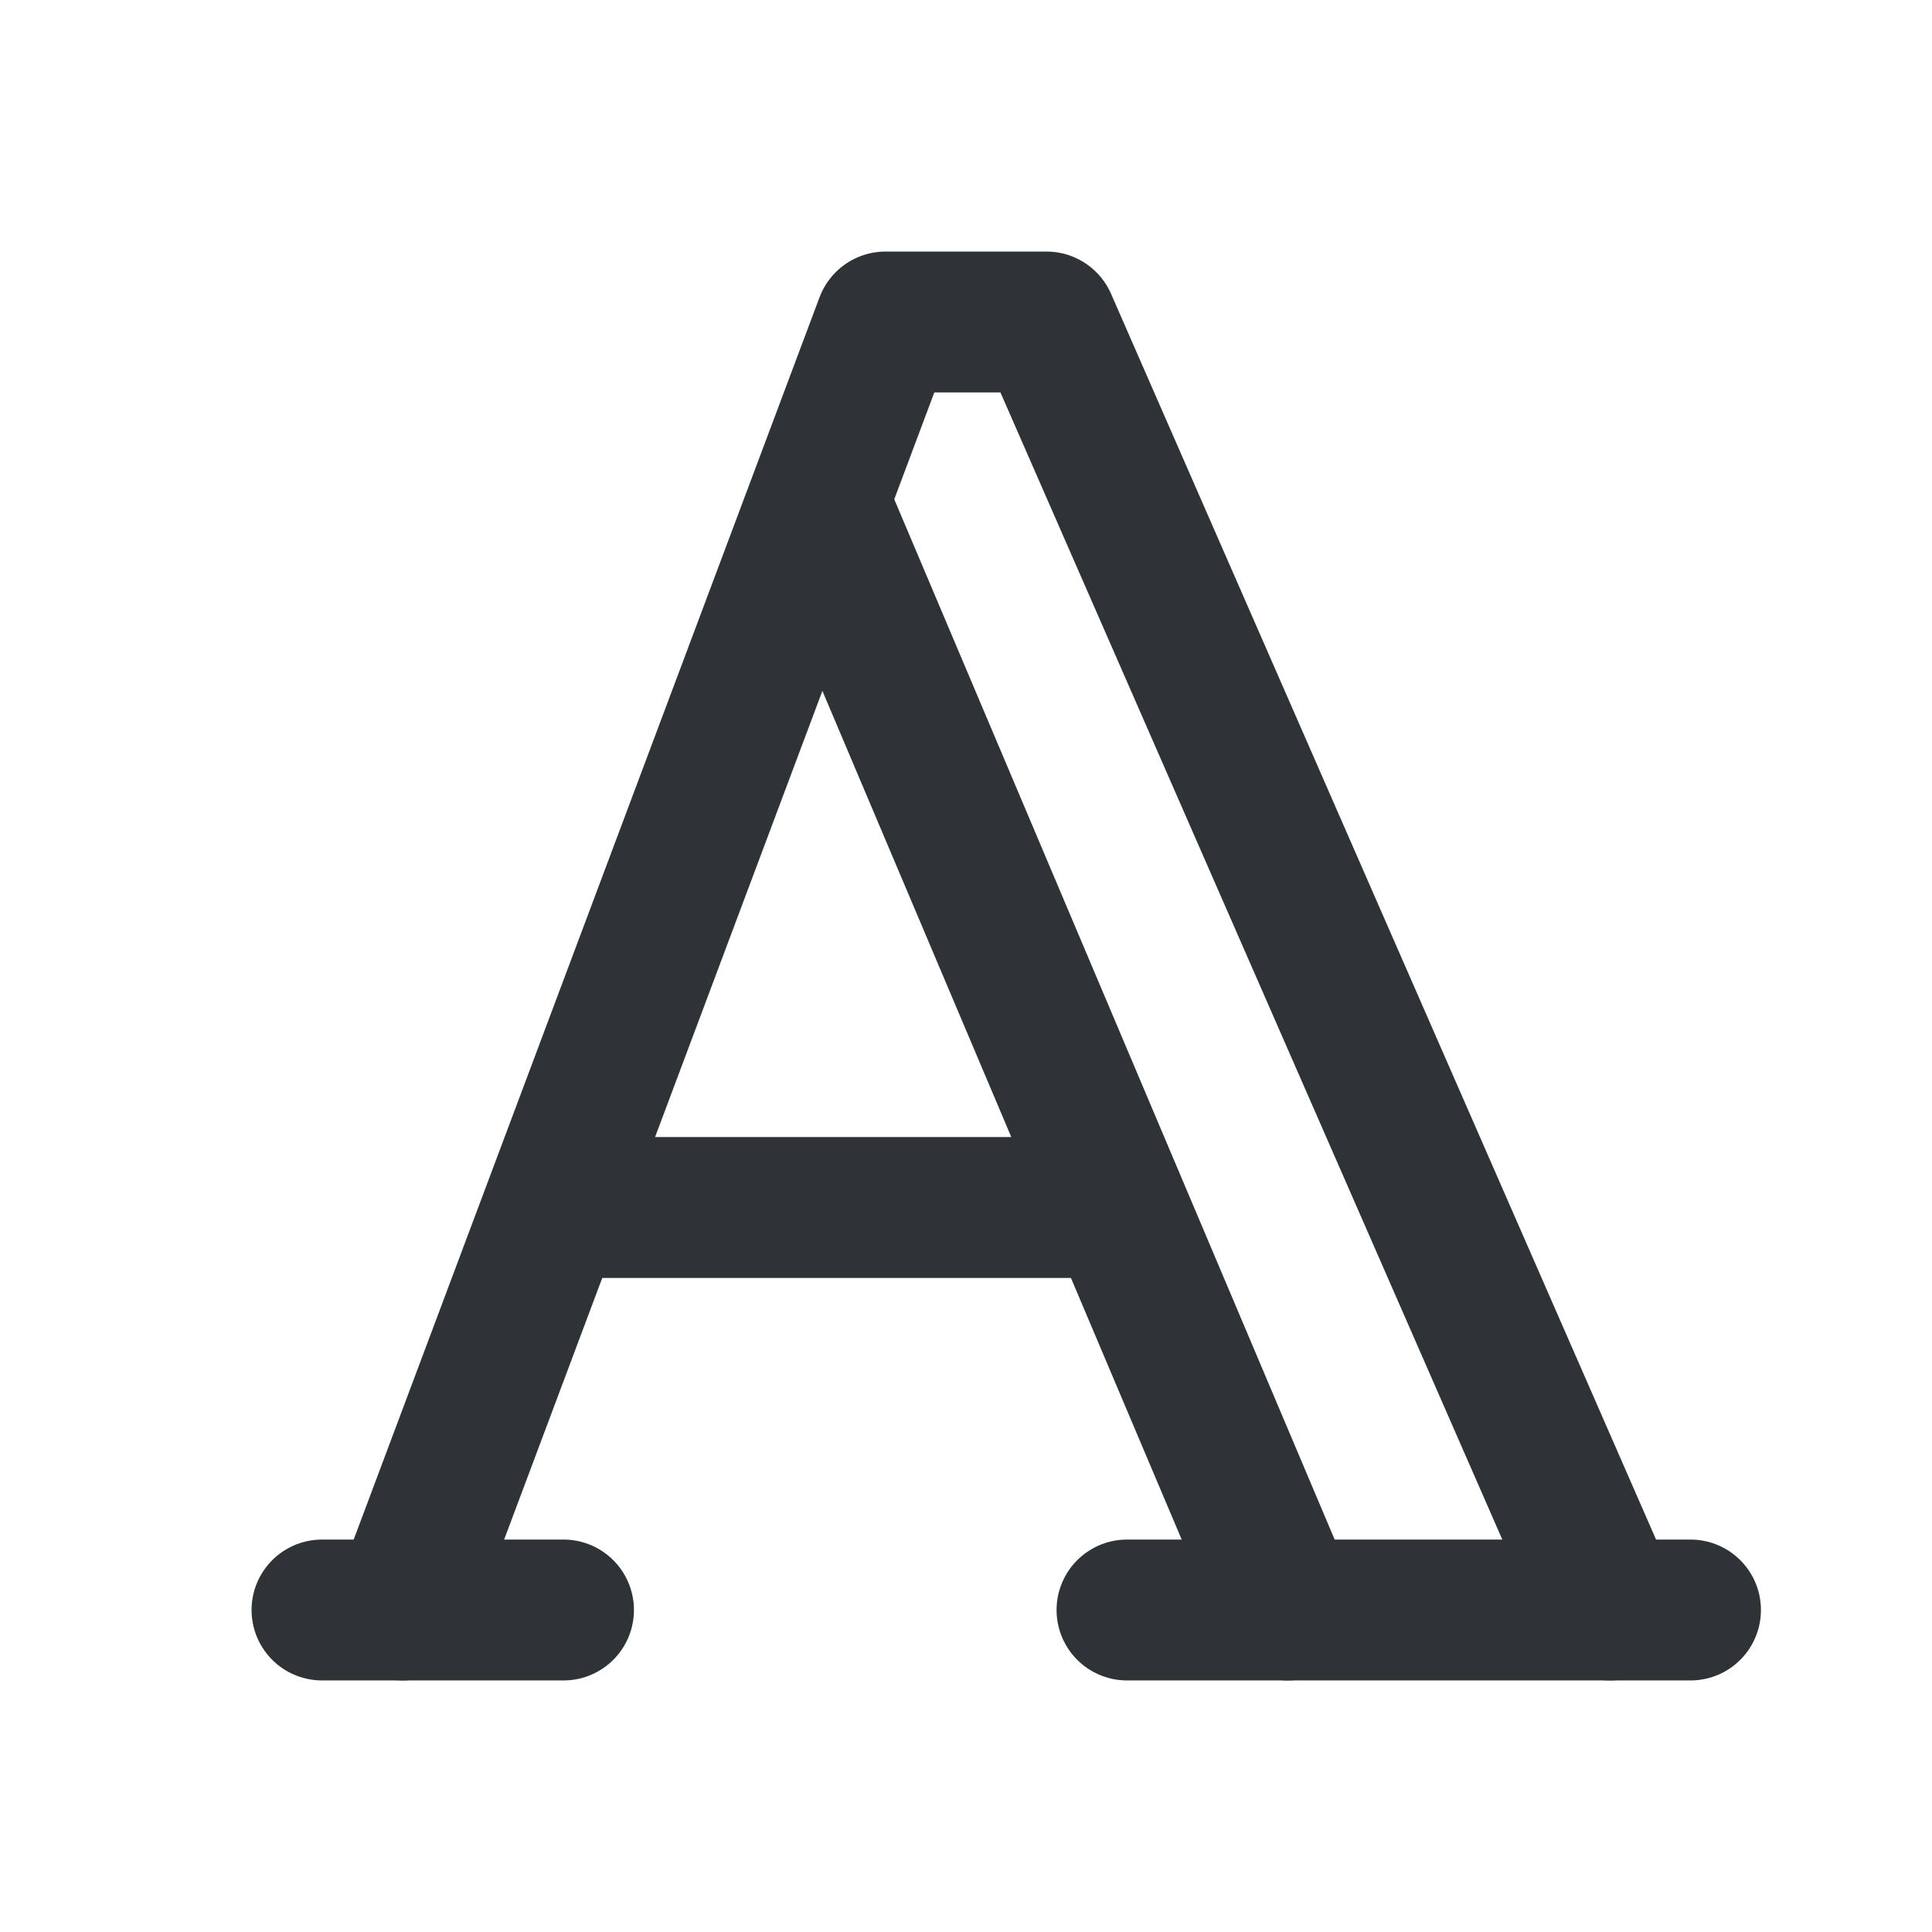
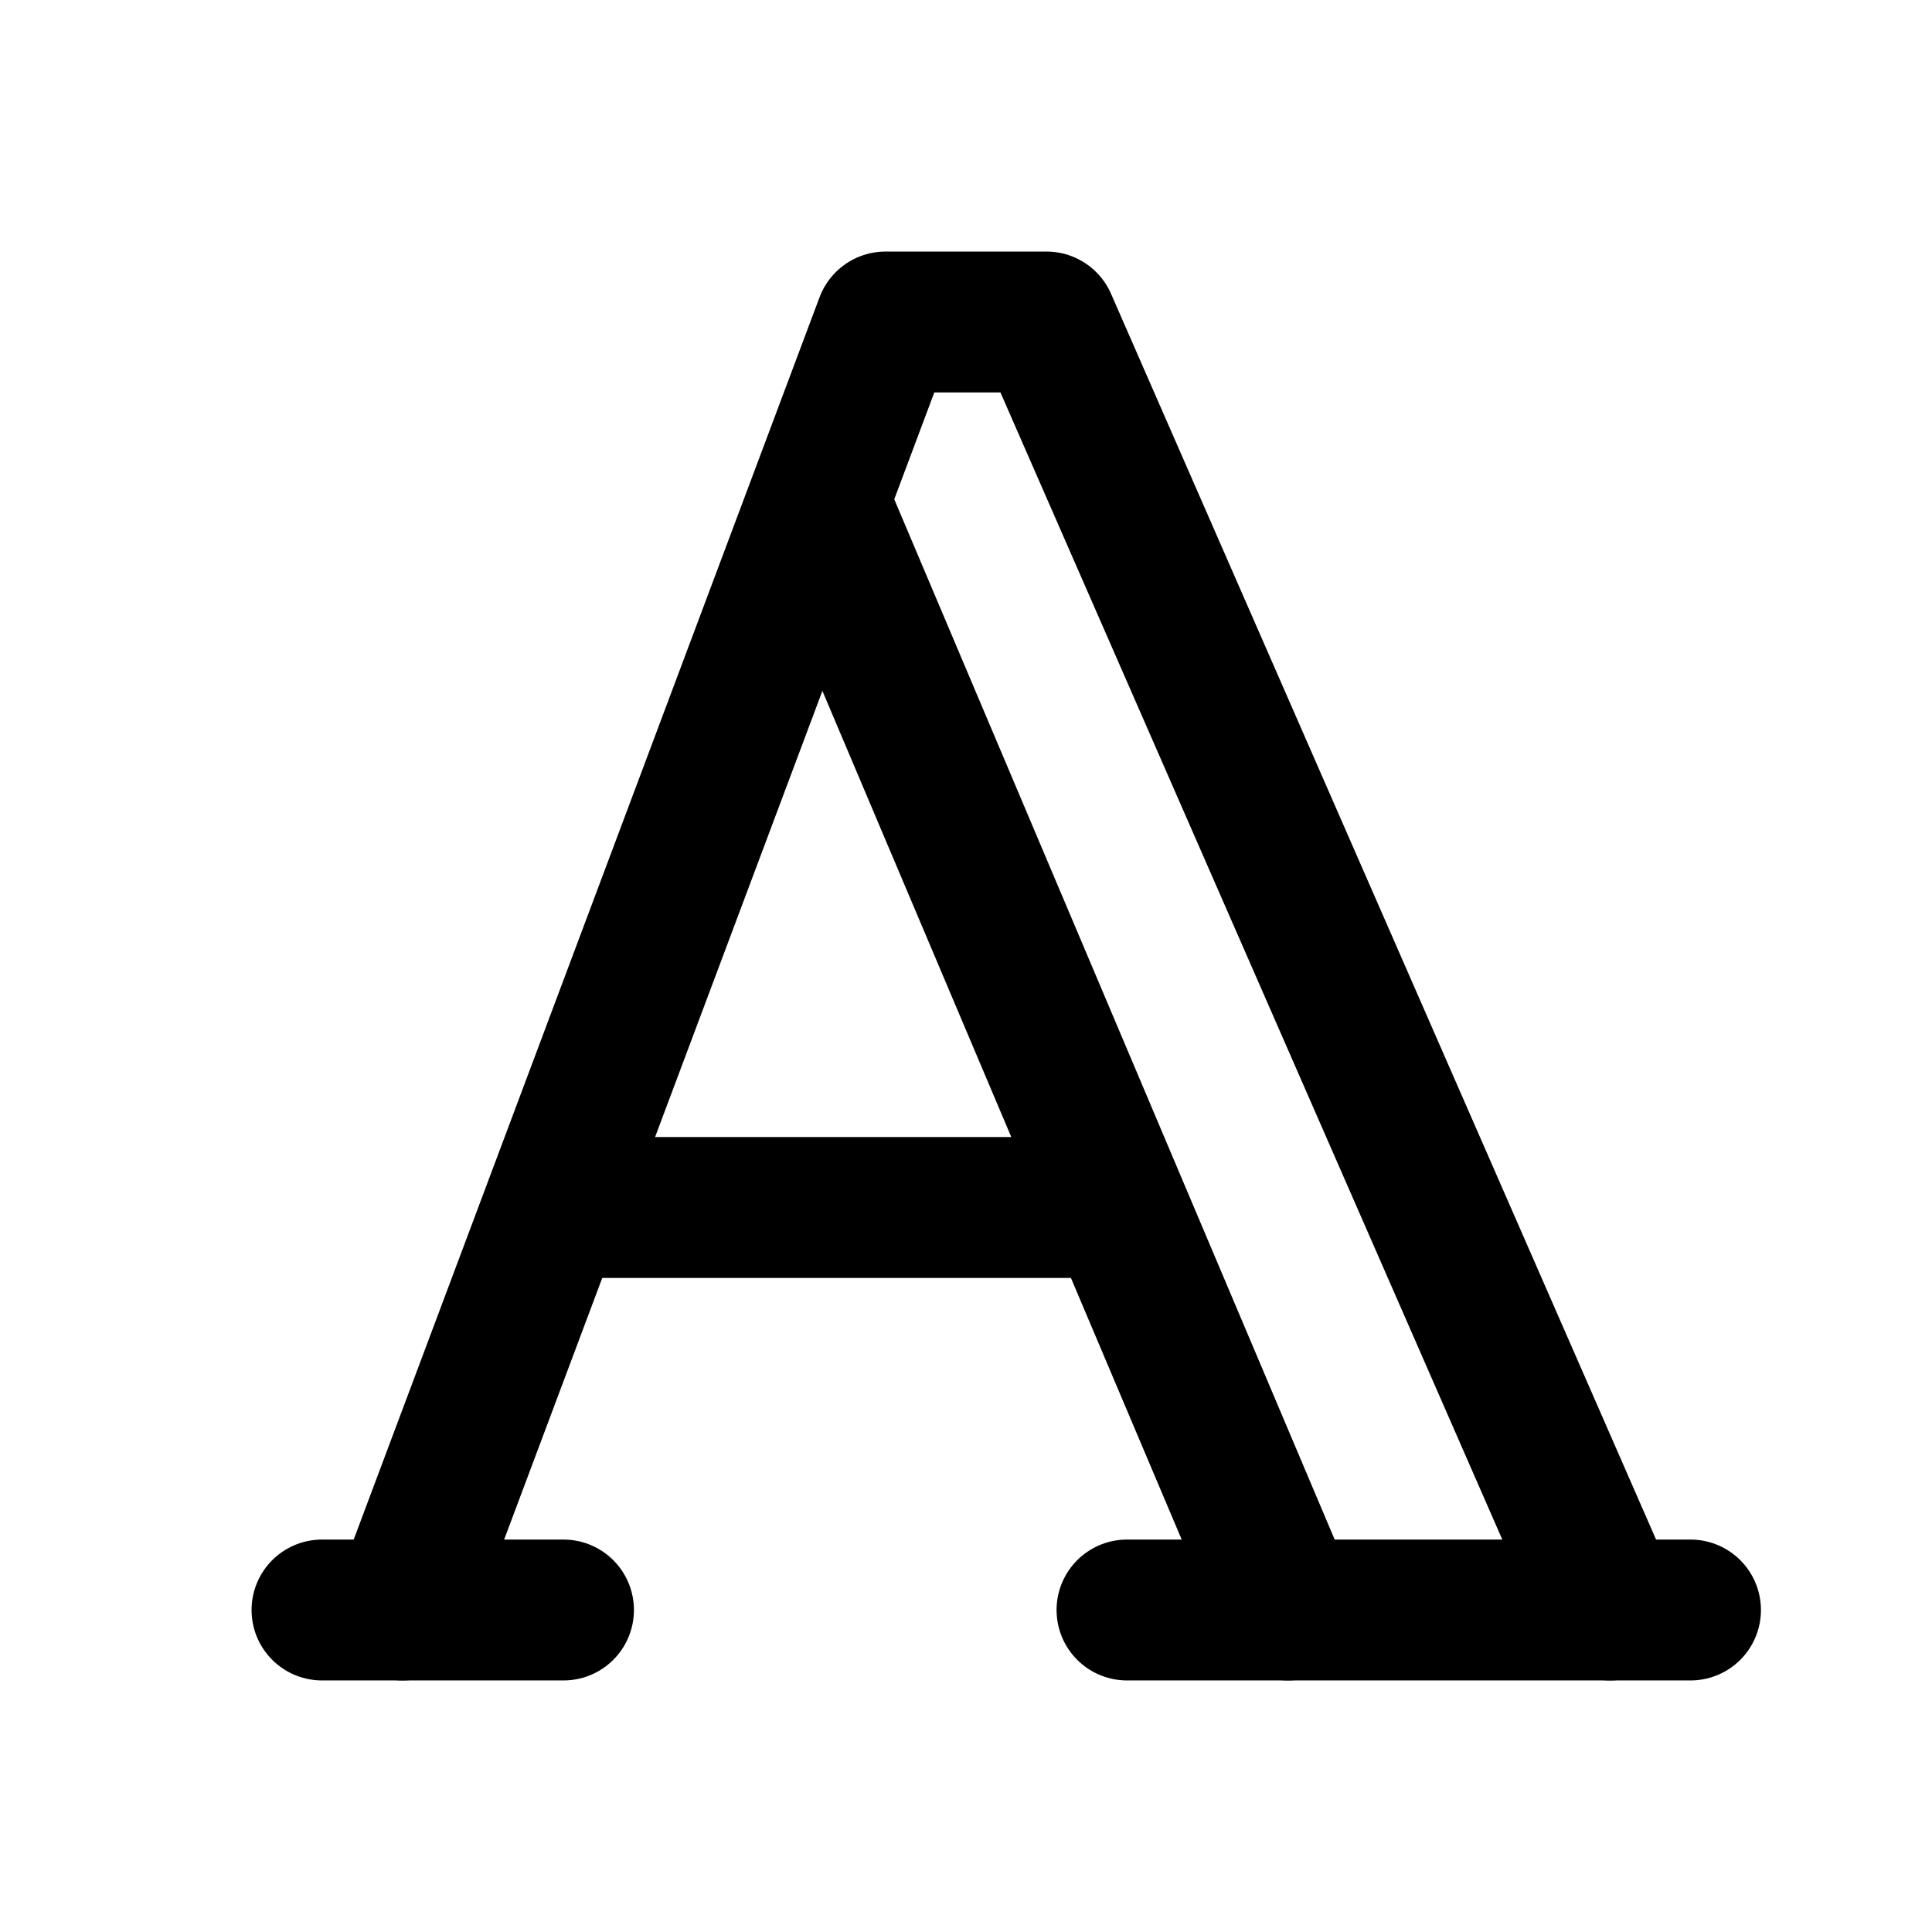
- <svg xmlns="http://www.w3.org/2000/svg" width="24" height="24" viewBox="0 0 24 24" fill="none" stroke="#2e3436" stroke-width="1.75" stroke-linecap="round" stroke-linejoin="round" class="icon icon-tabler icons-tabler-outline icon-tabler-typography">
+ <svg xmlns="http://www.w3.org/2000/svg" width="24" height="24" viewBox="0 0 24 24" fill="none" stroke="currentColor" stroke-width="1.75" stroke-linecap="round" stroke-linejoin="round" class="icon icon-tabler icons-tabler-outline icon-tabler-typography">
  <path stroke="none" d="M0 0h24v24H0z" fill="none" />
  <path d="M4 20l3 0" />
  <path d="M14 20l7 0" />
  <path d="M6.9 15l6.9 0" />
  <path d="M10.2 6.3l5.8 13.7" />
  <path d="M5 20l6 -16l2 0l7 16" />
</svg>
